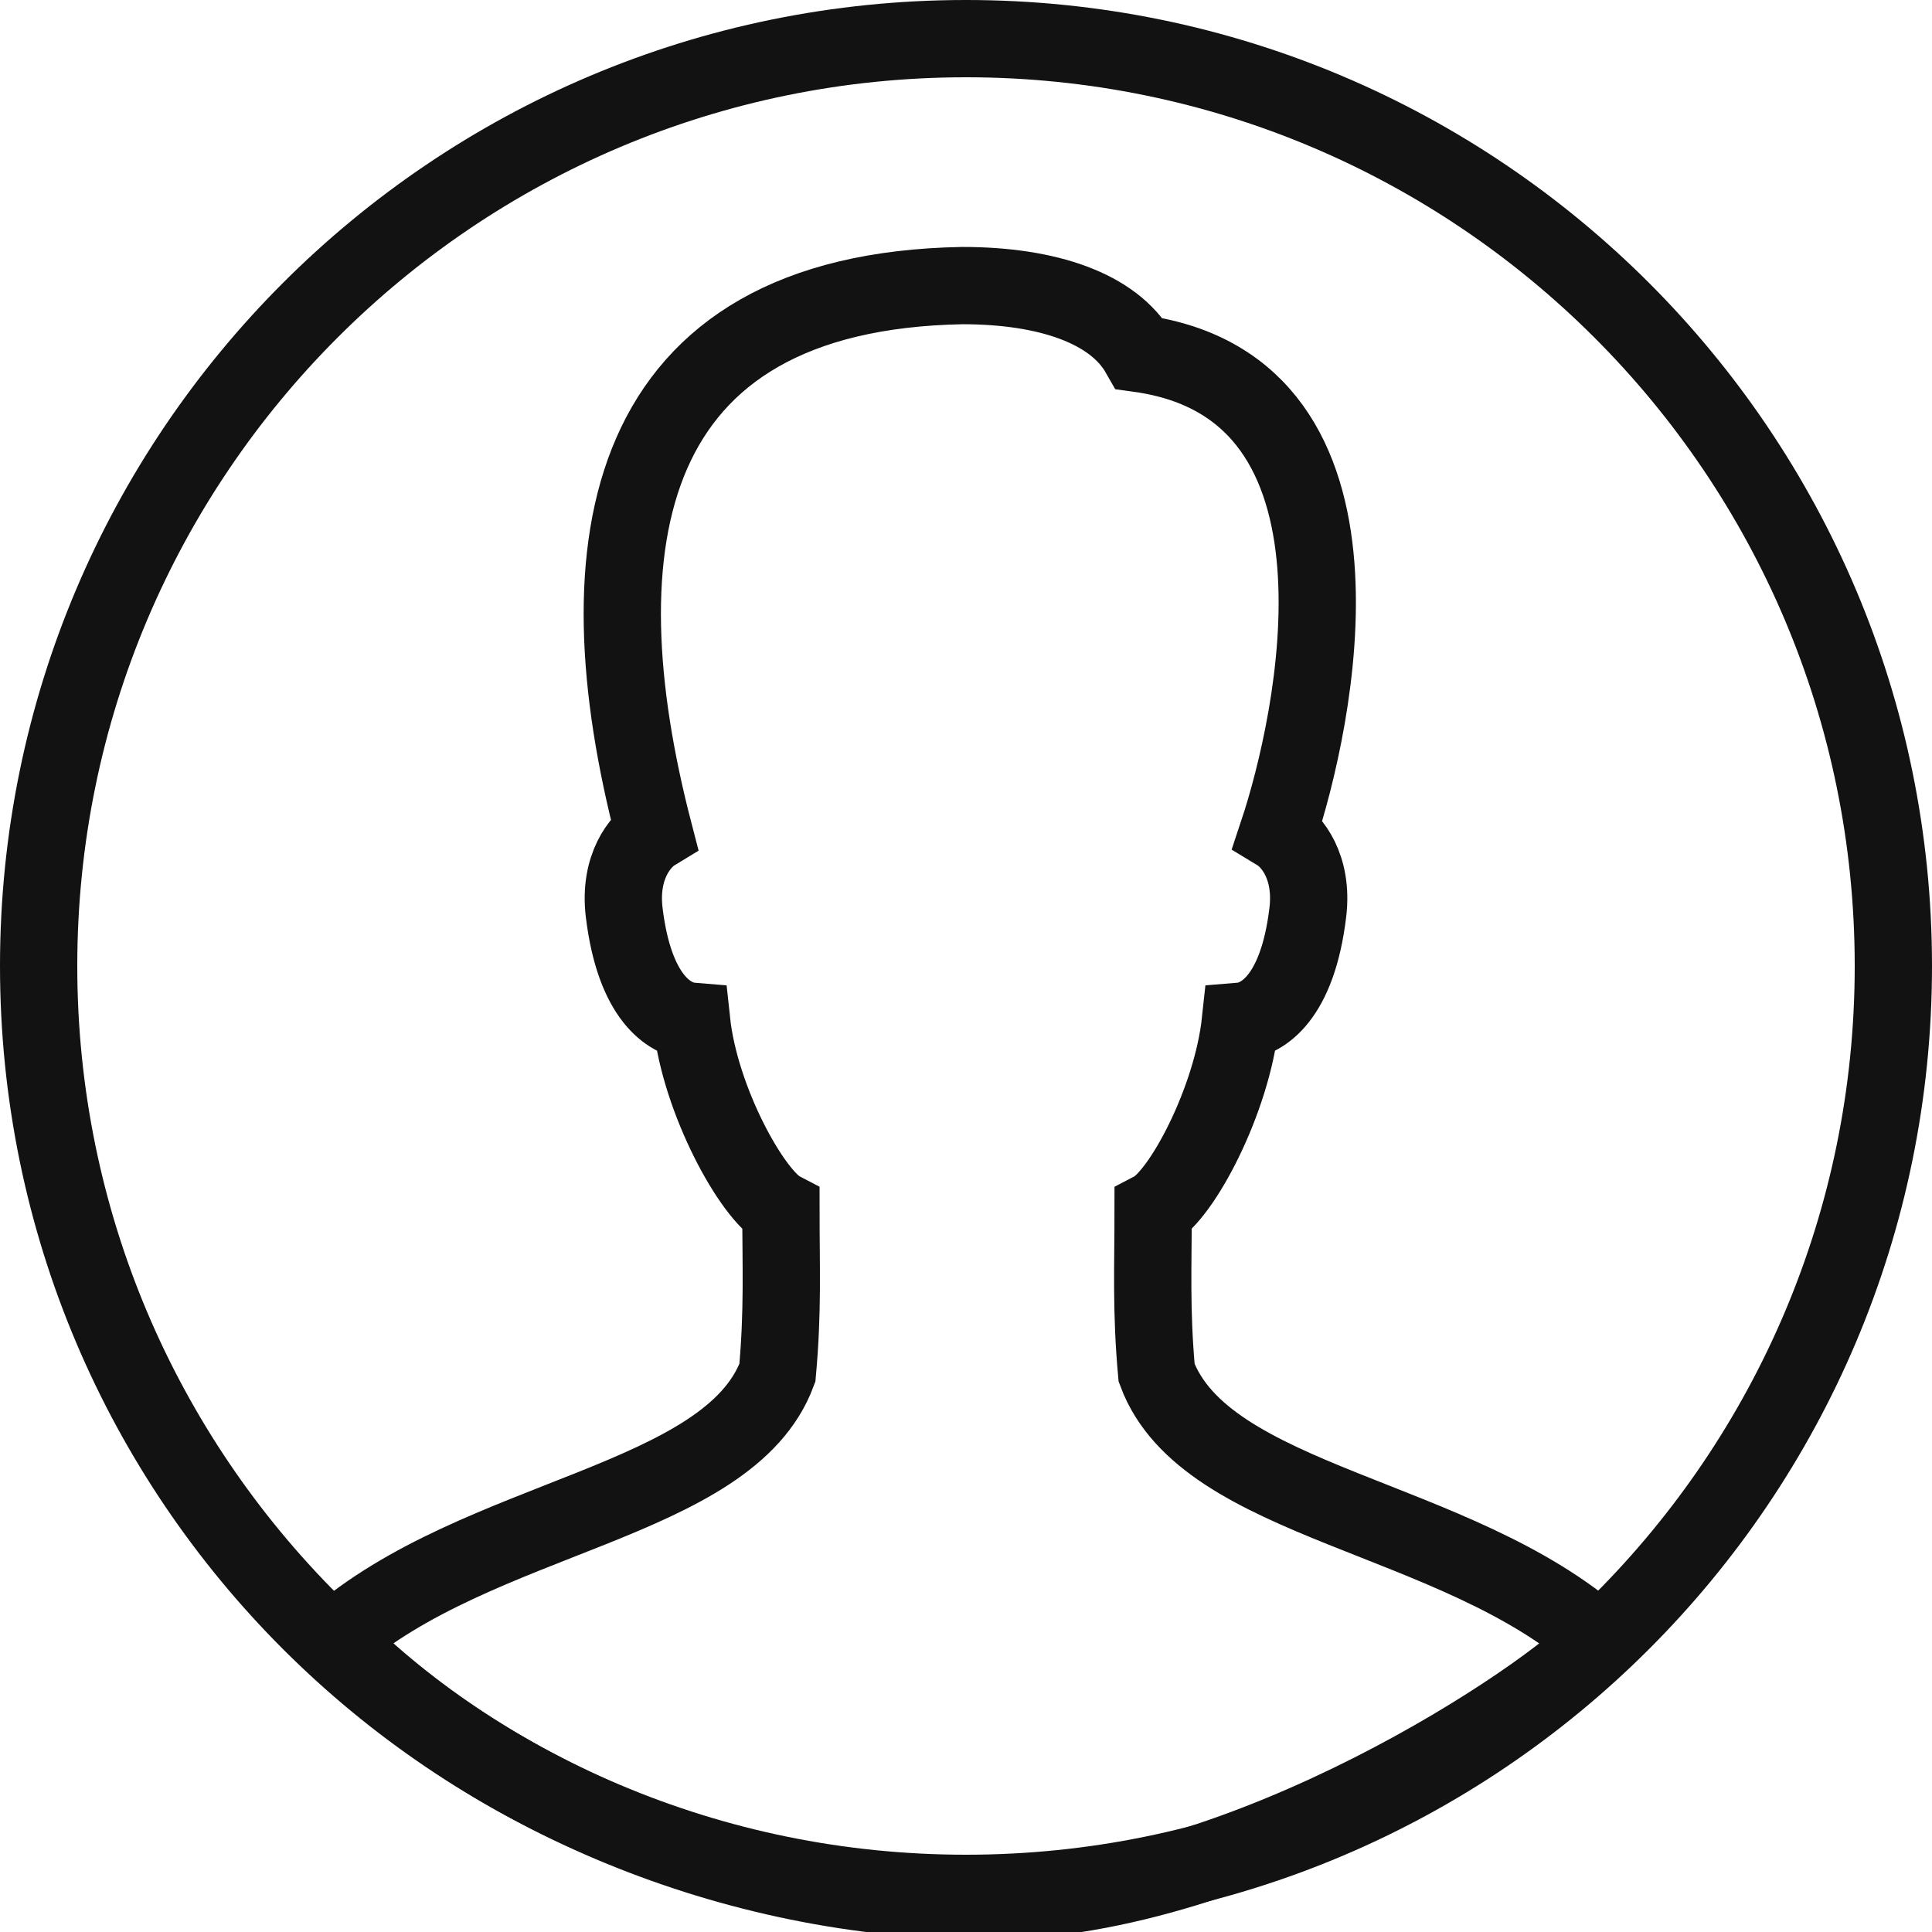
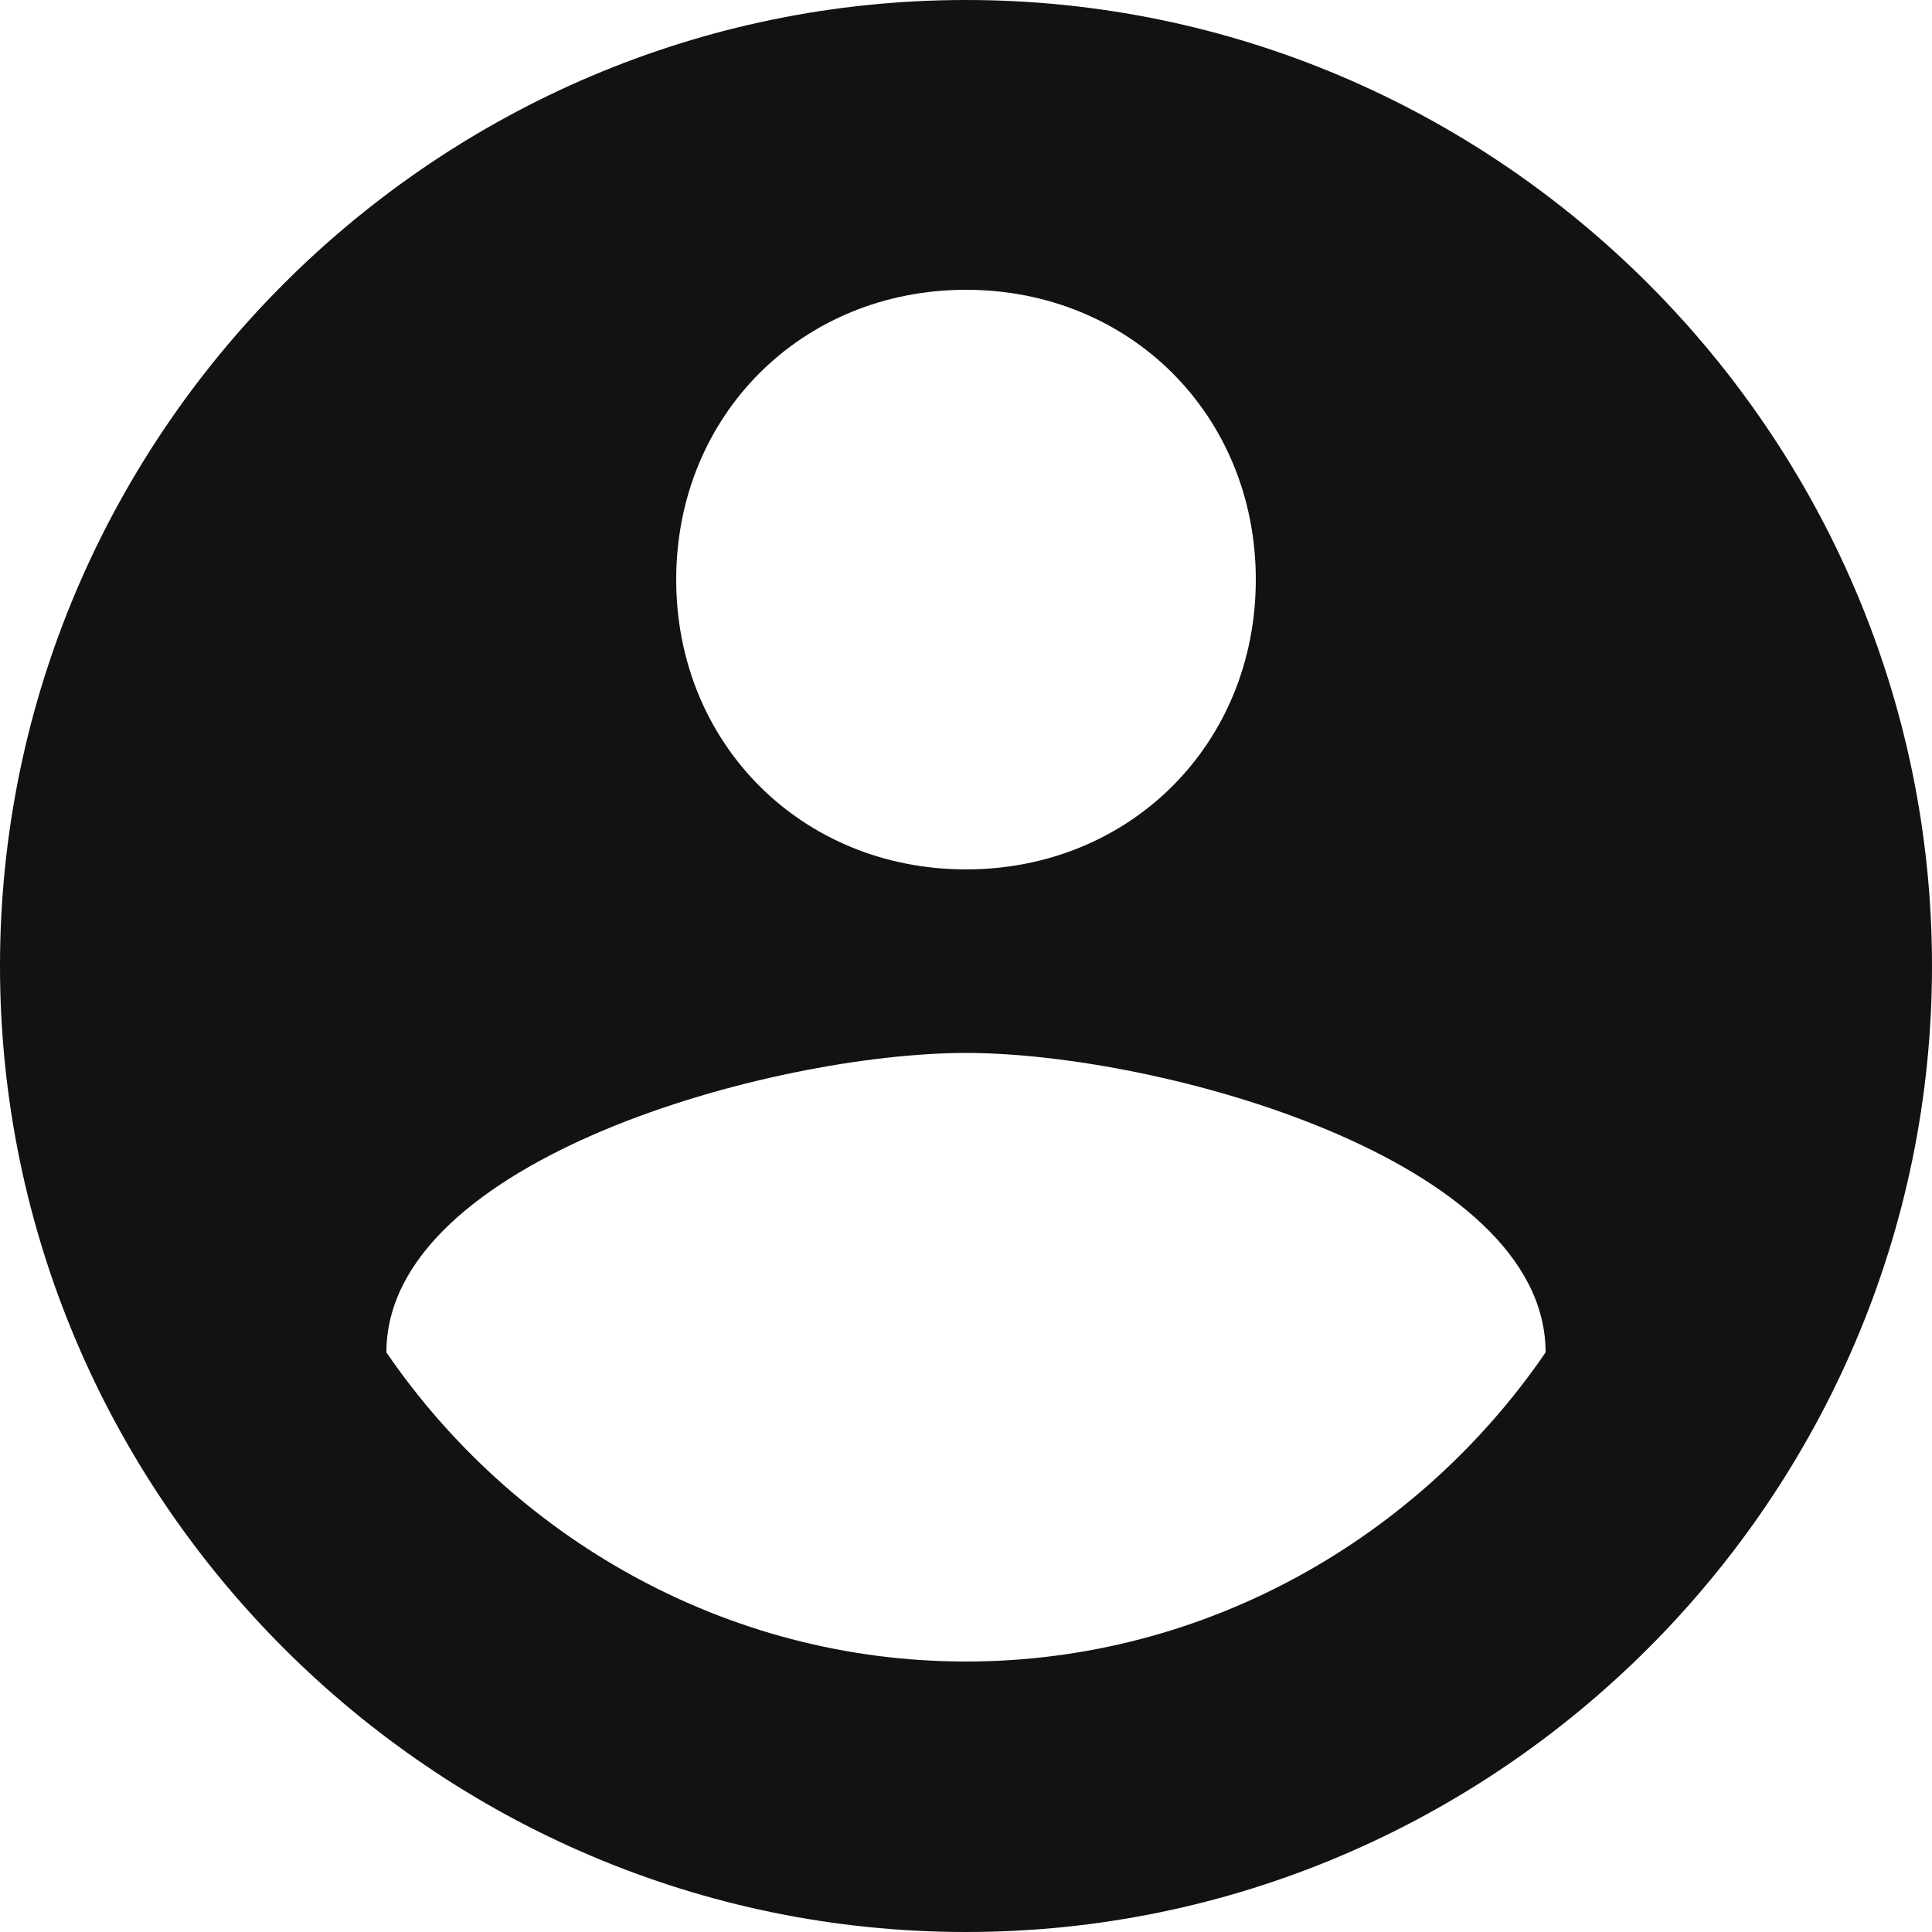
- <svg xmlns="http://www.w3.org/2000/svg" viewBox="0 0 50 50" xml:space="preserve">
-   <circle cx="25" cy="25" fill="none" r="24" stroke="#121212" stroke-linecap="round" stroke-miterlimit="10" stroke-width="2" class="stroke-000000" />
-   <path fill="none" d="M0 0h50v50H0z" />
-   <path d="M29.933 35.528c-.146-1.612-.09-2.737-.09-4.21.73-.383 2.038-2.825 2.259-4.888.574-.047 1.479-.607 1.744-2.818.143-1.187-.425-1.855-.771-2.065.934-2.809 2.874-11.499-3.588-12.397-.665-1.168-2.368-1.759-4.581-1.759-8.854.163-9.922 6.686-7.981 14.156-.345.21-.913.878-.771 2.065.266 2.211 1.17 2.771 1.744 2.818.22 2.062 1.58 4.505 2.312 4.888 0 1.473.055 2.598-.091 4.21-1.261 3.39-7.737 3.655-11.473 6.924 3.906 3.933 10.236 6.746 16.916 6.746s14.532-5.274 15.839-6.713c-3.713-3.299-10.204-3.555-11.468-6.957z" fill="none" stroke="#121212" stroke-linecap="round" stroke-miterlimit="10" stroke-width="2" class="stroke-000000" />
+ <svg xmlns="http://www.w3.org/2000/svg" viewBox="0 0 20 20">
+   <path d="M10 0C4.5 0 0 4.5 0 10s4.5 10 10 10 10-4.5 10-10S15.5 0 10 0Zm0 3c1.7 0 3 1.3 3 3s-1.3 3-3 3-3-1.3-3-3 1.3-3 3-3Zm0 14.2c-2.5 0-4.7-1.3-6-3.2 0-2 4-3.1 6-3.1s6 1.1 6 3.1c-1.3 1.9-3.5 3.2-6 3.2Z" fill="#121212" fill-rule="evenodd" class="fill-000000" />
</svg>
